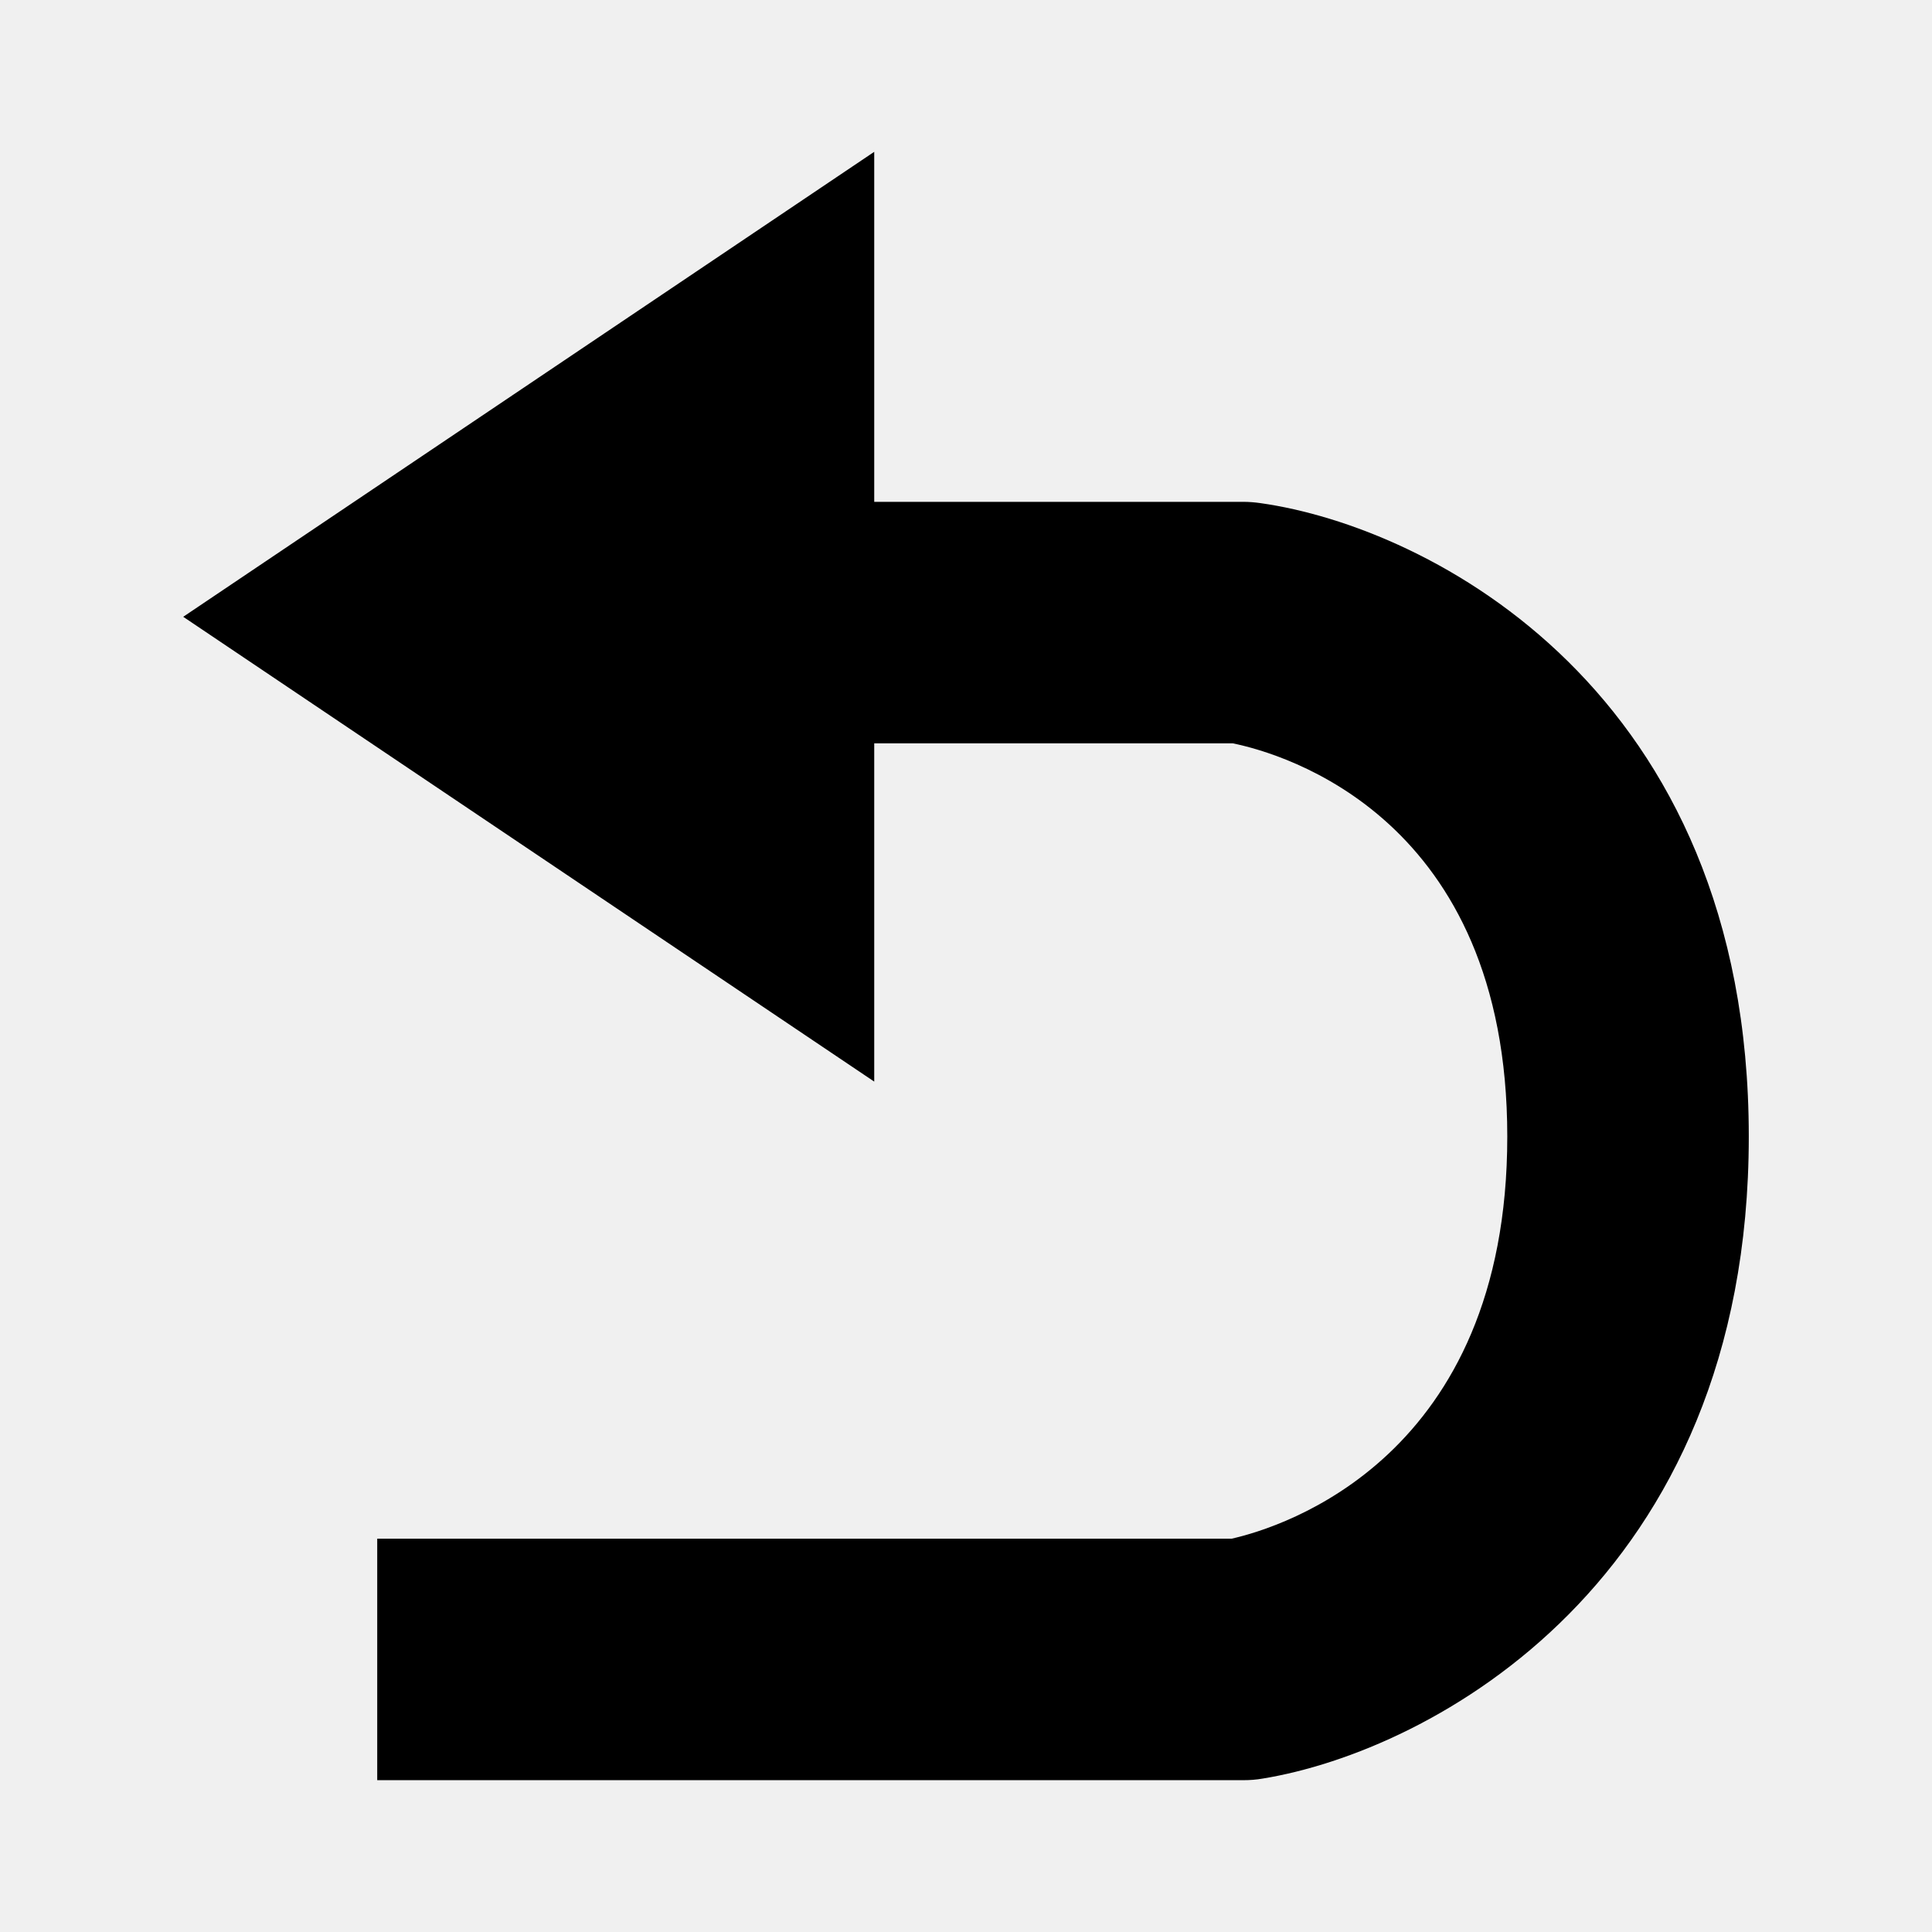
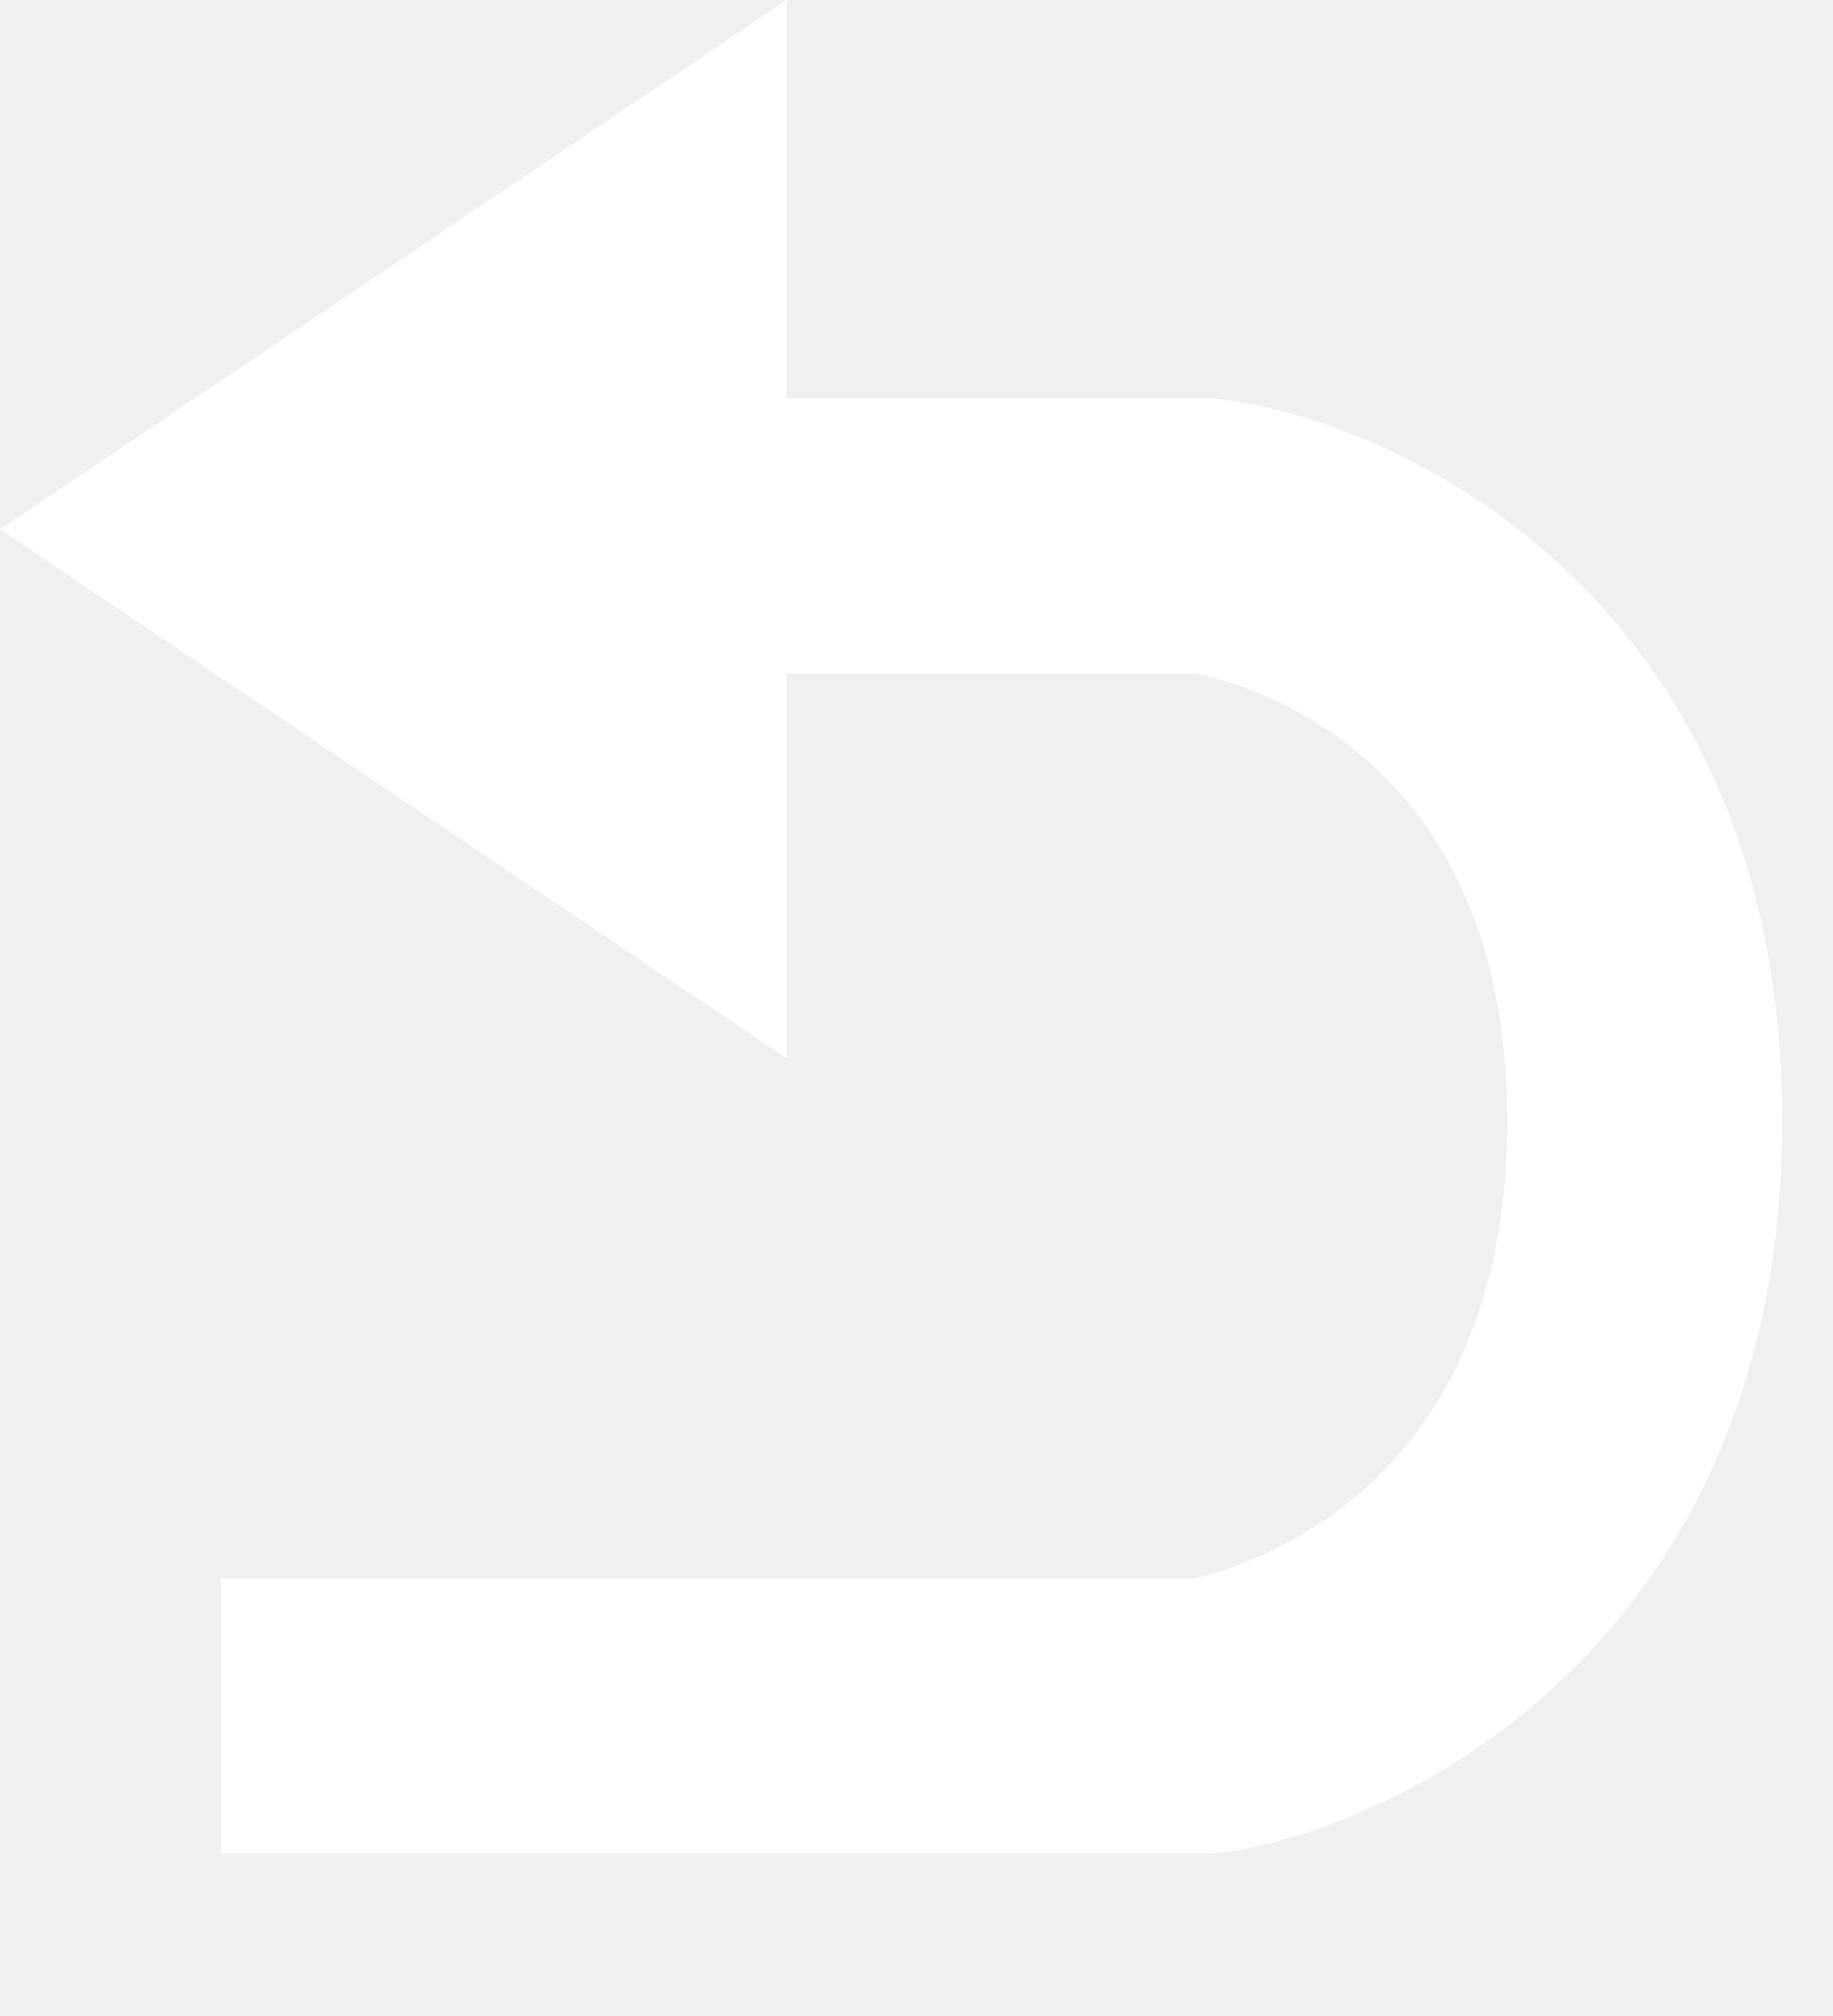
- <svg xmlns="http://www.w3.org/2000/svg" version="1.1" id="Layer_1" x="0px" y="0px" width="12px" height="12px" viewBox="0 0 12 12" enable-background="new 0 0 12 12" xml:space="preserve">
-   <path d="M7.829,3.125C7.794,3.12,7.758,3.117,7.723,3.117H5.43V0.943L1.138,3.831L5.43,6.718V4.617h2.227  C7.97,4.681,9.362,5.078,9.362,7.059c0,1.995-1.397,2.427-1.712,2.498H2.343v1.5h5.38c0.04,0,0.081-0.003,0.12-0.01  c1.044-0.17,3.019-1.222,3.019-3.988C10.862,4.287,8.878,3.273,7.829,3.125z" />
+ <svg xmlns="http://www.w3.org/2000/svg" width="10px" height="11px" viewBox="0 0 10 11" version="1.1">
+   <defs />
+   <g id="Icons" stroke="none" stroke-width="1" fill="none" fill-rule="evenodd">
+     <g id="undo" fill="#FFFFFF">
+       <path d="M6.691,2.182 C6.656,2.177 6.62,2.174 6.585,2.174 L4.292,2.174 L4.292,0 L0,2.888 L4.292,5.775 L4.292,3.674 L6.519,3.674 C6.832,3.738 8.224,4.135 8.224,6.116 C8.224,8.111 6.826,8.542 6.512,8.614 L1.205,8.614 L1.205,10.114 L6.585,10.114 C6.625,10.114 6.666,10.111 6.705,10.104 C7.749,9.934 9.724,8.882 9.724,6.116 C9.724,3.344 7.739,2.33 6.691,2.182" id="Imported-Layers" />
+     </g>
+   </g>
</svg>
